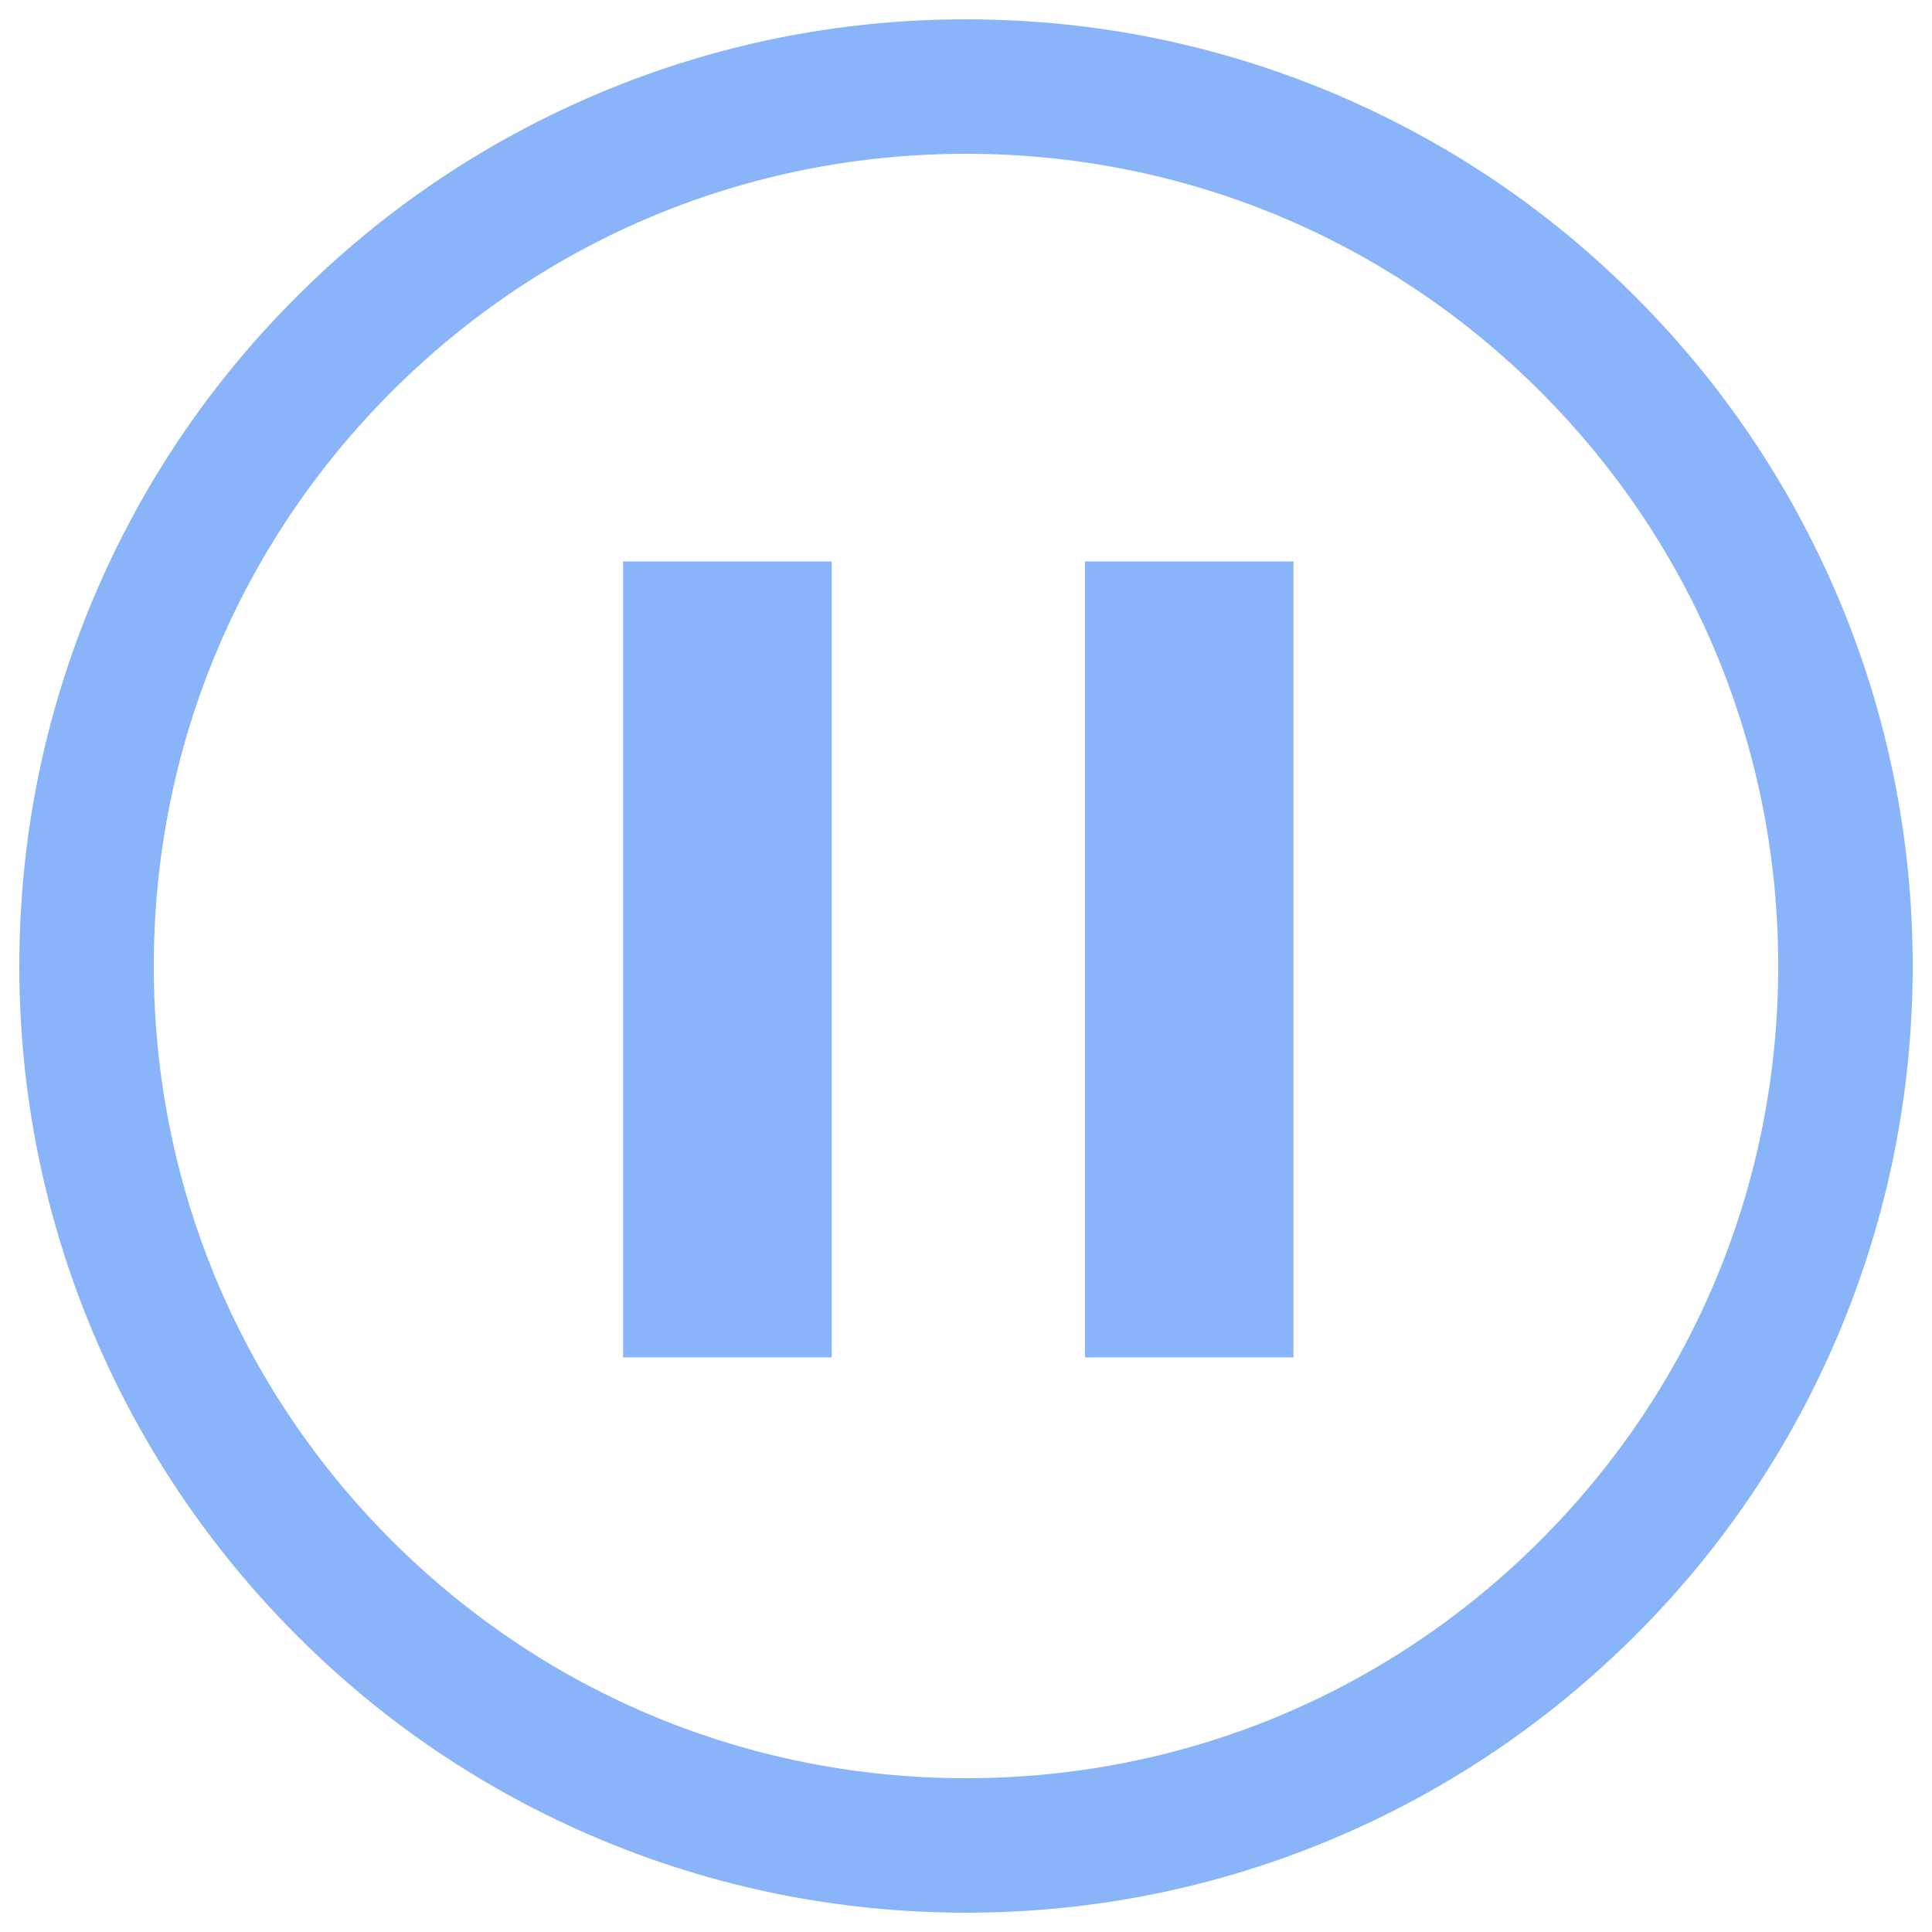
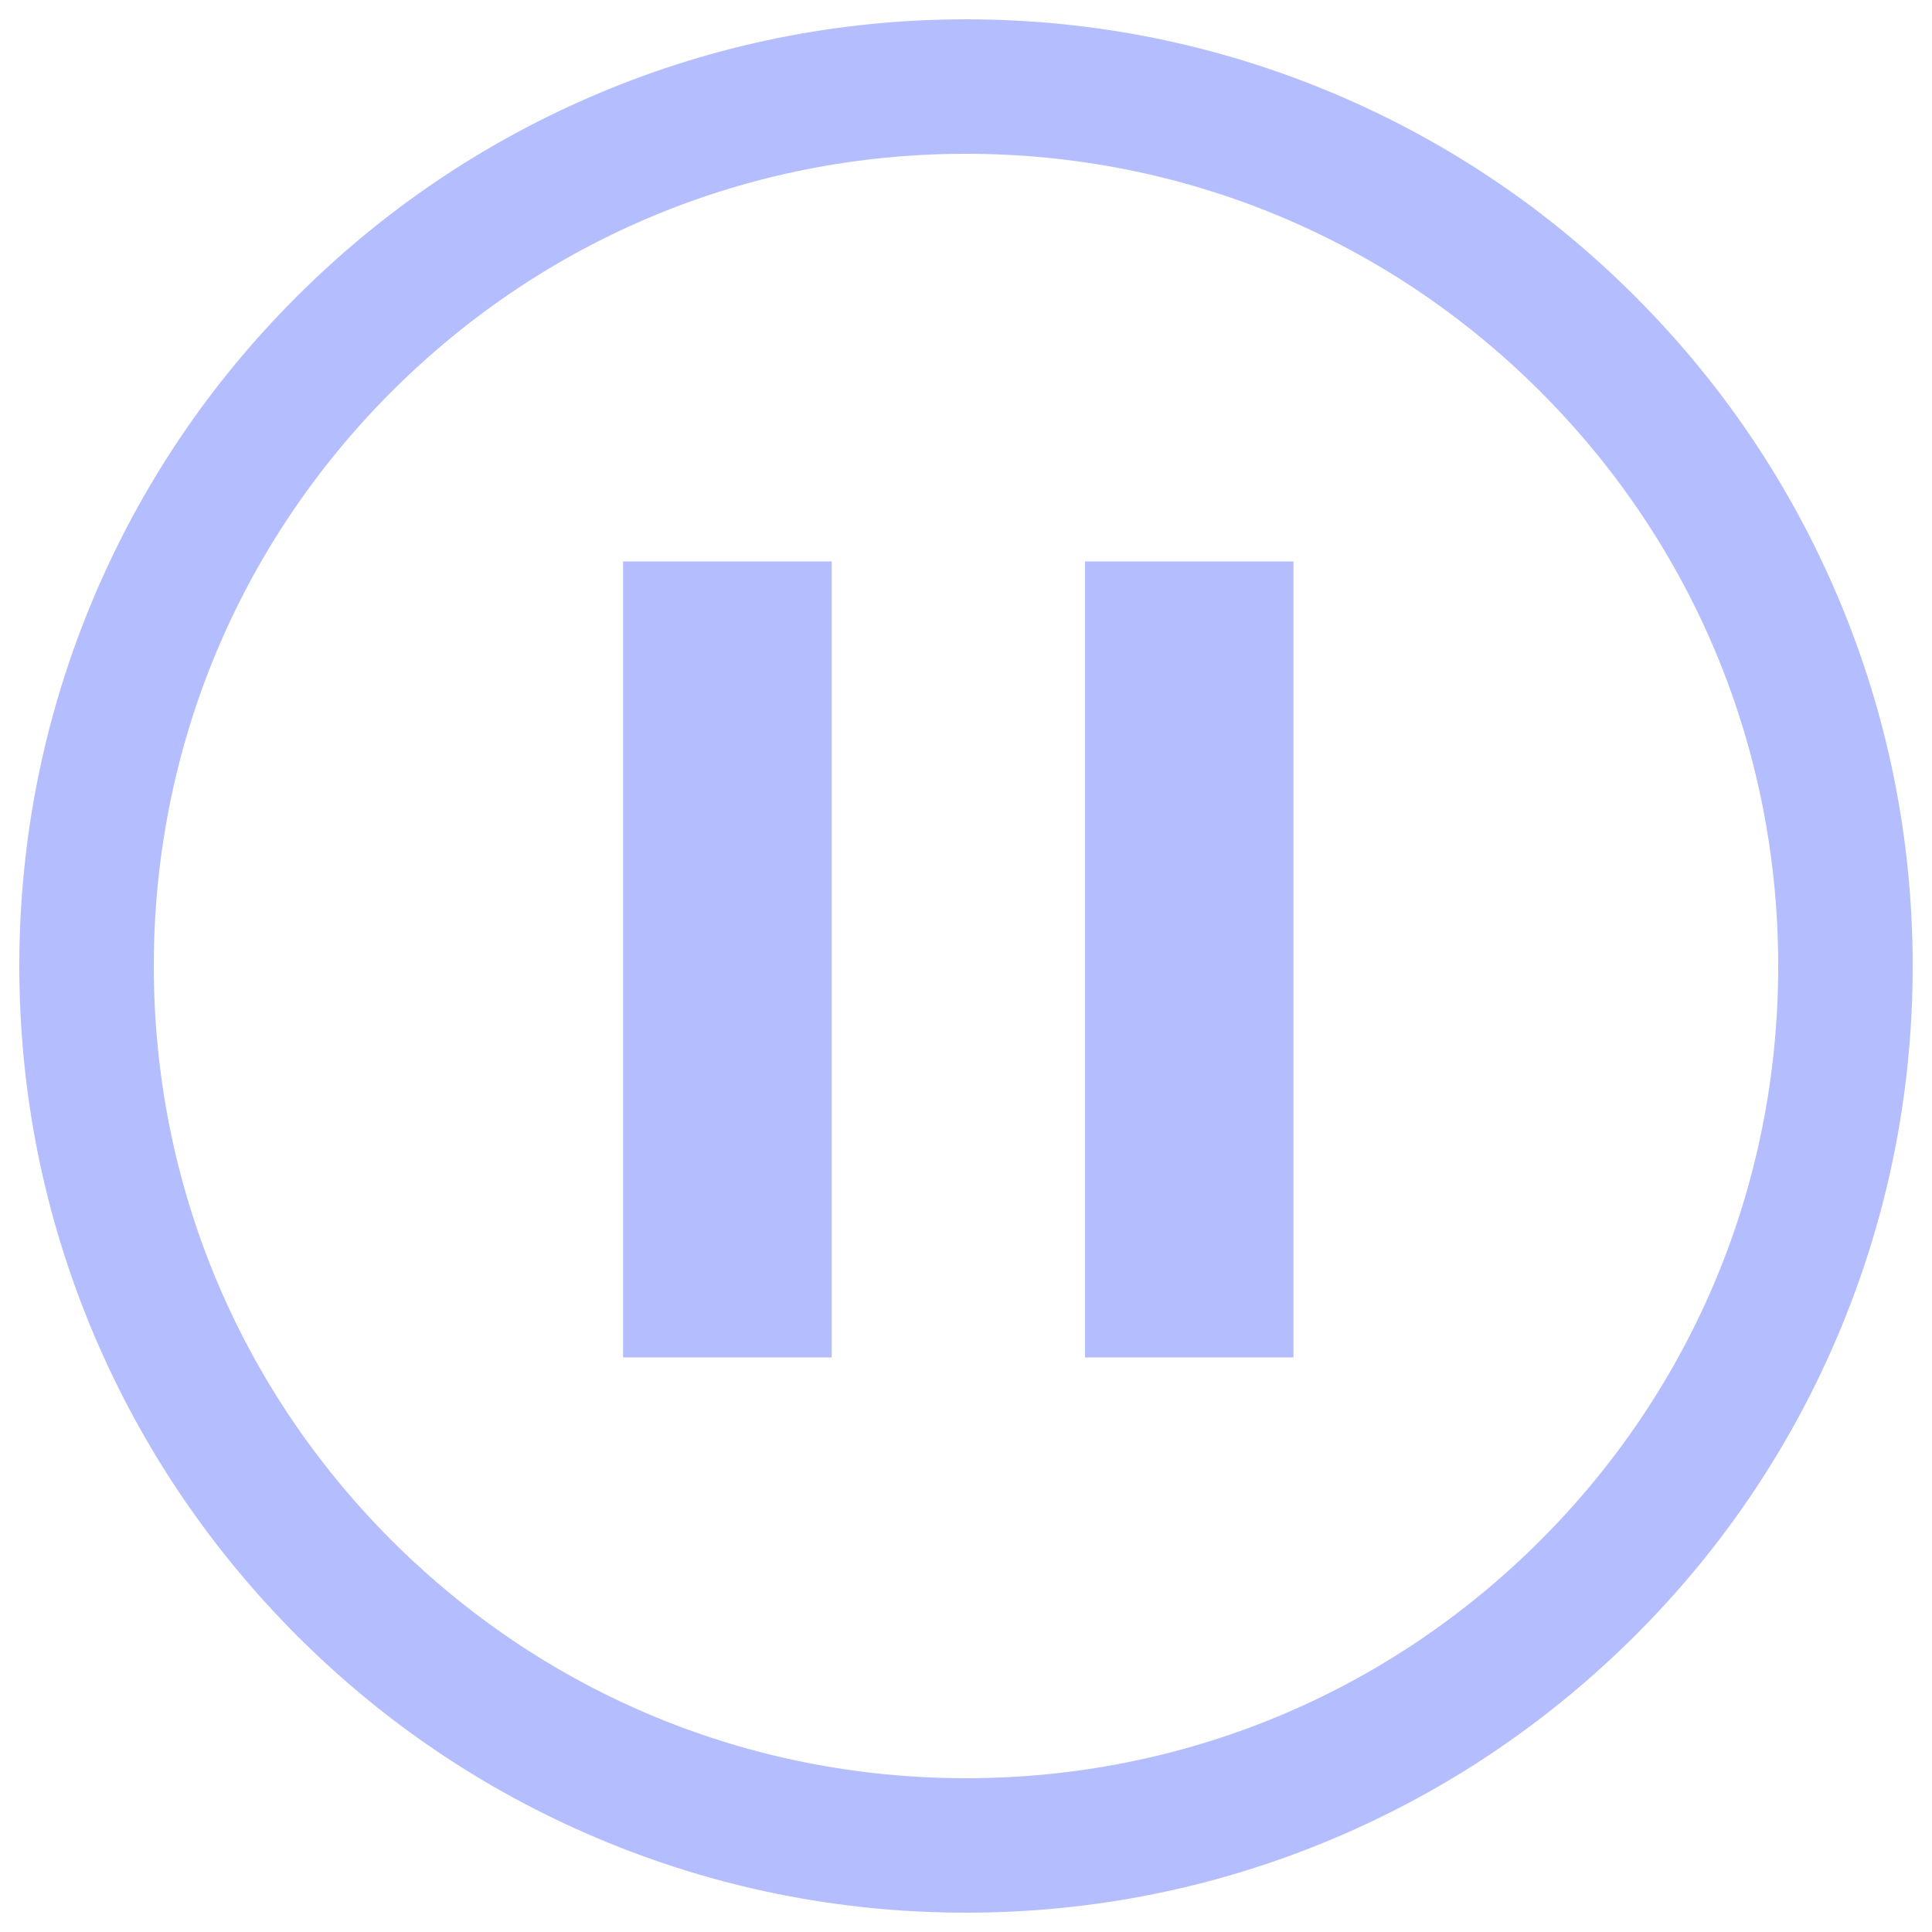
- <svg xmlns="http://www.w3.org/2000/svg" fill="#89b4fa" version="1.1" x="0px" y="0px" viewBox="0 0 1000 1000" enable-background="new 0 0 1000 1000" xml:space="preserve">
+ <svg xmlns="http://www.w3.org/2000/svg" fill="#b4befe" version="1.1" x="0px" y="0px" viewBox="0 0 1000 1000" enable-background="new 0 0 1000 1000" xml:space="preserve">
  <g>
    <path d="M500,990c-66.1,0-130.3-13-190.7-38.5c-58.4-24.7-110.8-60-155.7-105s-80.3-97.4-105-155.7C23,630.3,10,566.1,10,500c0-66.1,13-130.3,38.5-190.7c24.7-58.4,60-110.8,105-155.7c45-45,97.4-80.3,155.7-105C369.7,23,433.9,10,500,10c66.1,0,130.3,13,190.7,38.5c58.4,24.7,110.8,60,155.7,105c45,45,80.3,97.4,105,155.7C977,369.7,990,433.9,990,500c0,66.1-13,130.3-38.5,190.7c-24.7,58.4-60,110.8-105,155.7s-97.4,80.3-155.7,105C630.3,977,566.1,990,500,990z M500,79.6c-112.3,0-217.9,43.7-297.3,123.1C123.3,282.1,79.6,387.7,79.6,500s43.7,217.9,123.1,297.3c79.4,79.4,185,123.1,297.3,123.1c112.3,0,217.9-43.7,297.3-123.1c79.4-79.4,123.1-185,123.1-297.3s-43.7-217.9-123.1-297.3C717.9,123.3,612.3,79.6,500,79.6z" />
    <path d="M322.5,290.6h108v412h-108V290.6z" />
    <path d="M561.6,290.6h107.9v412H561.6V290.6z" />
  </g>
</svg>
